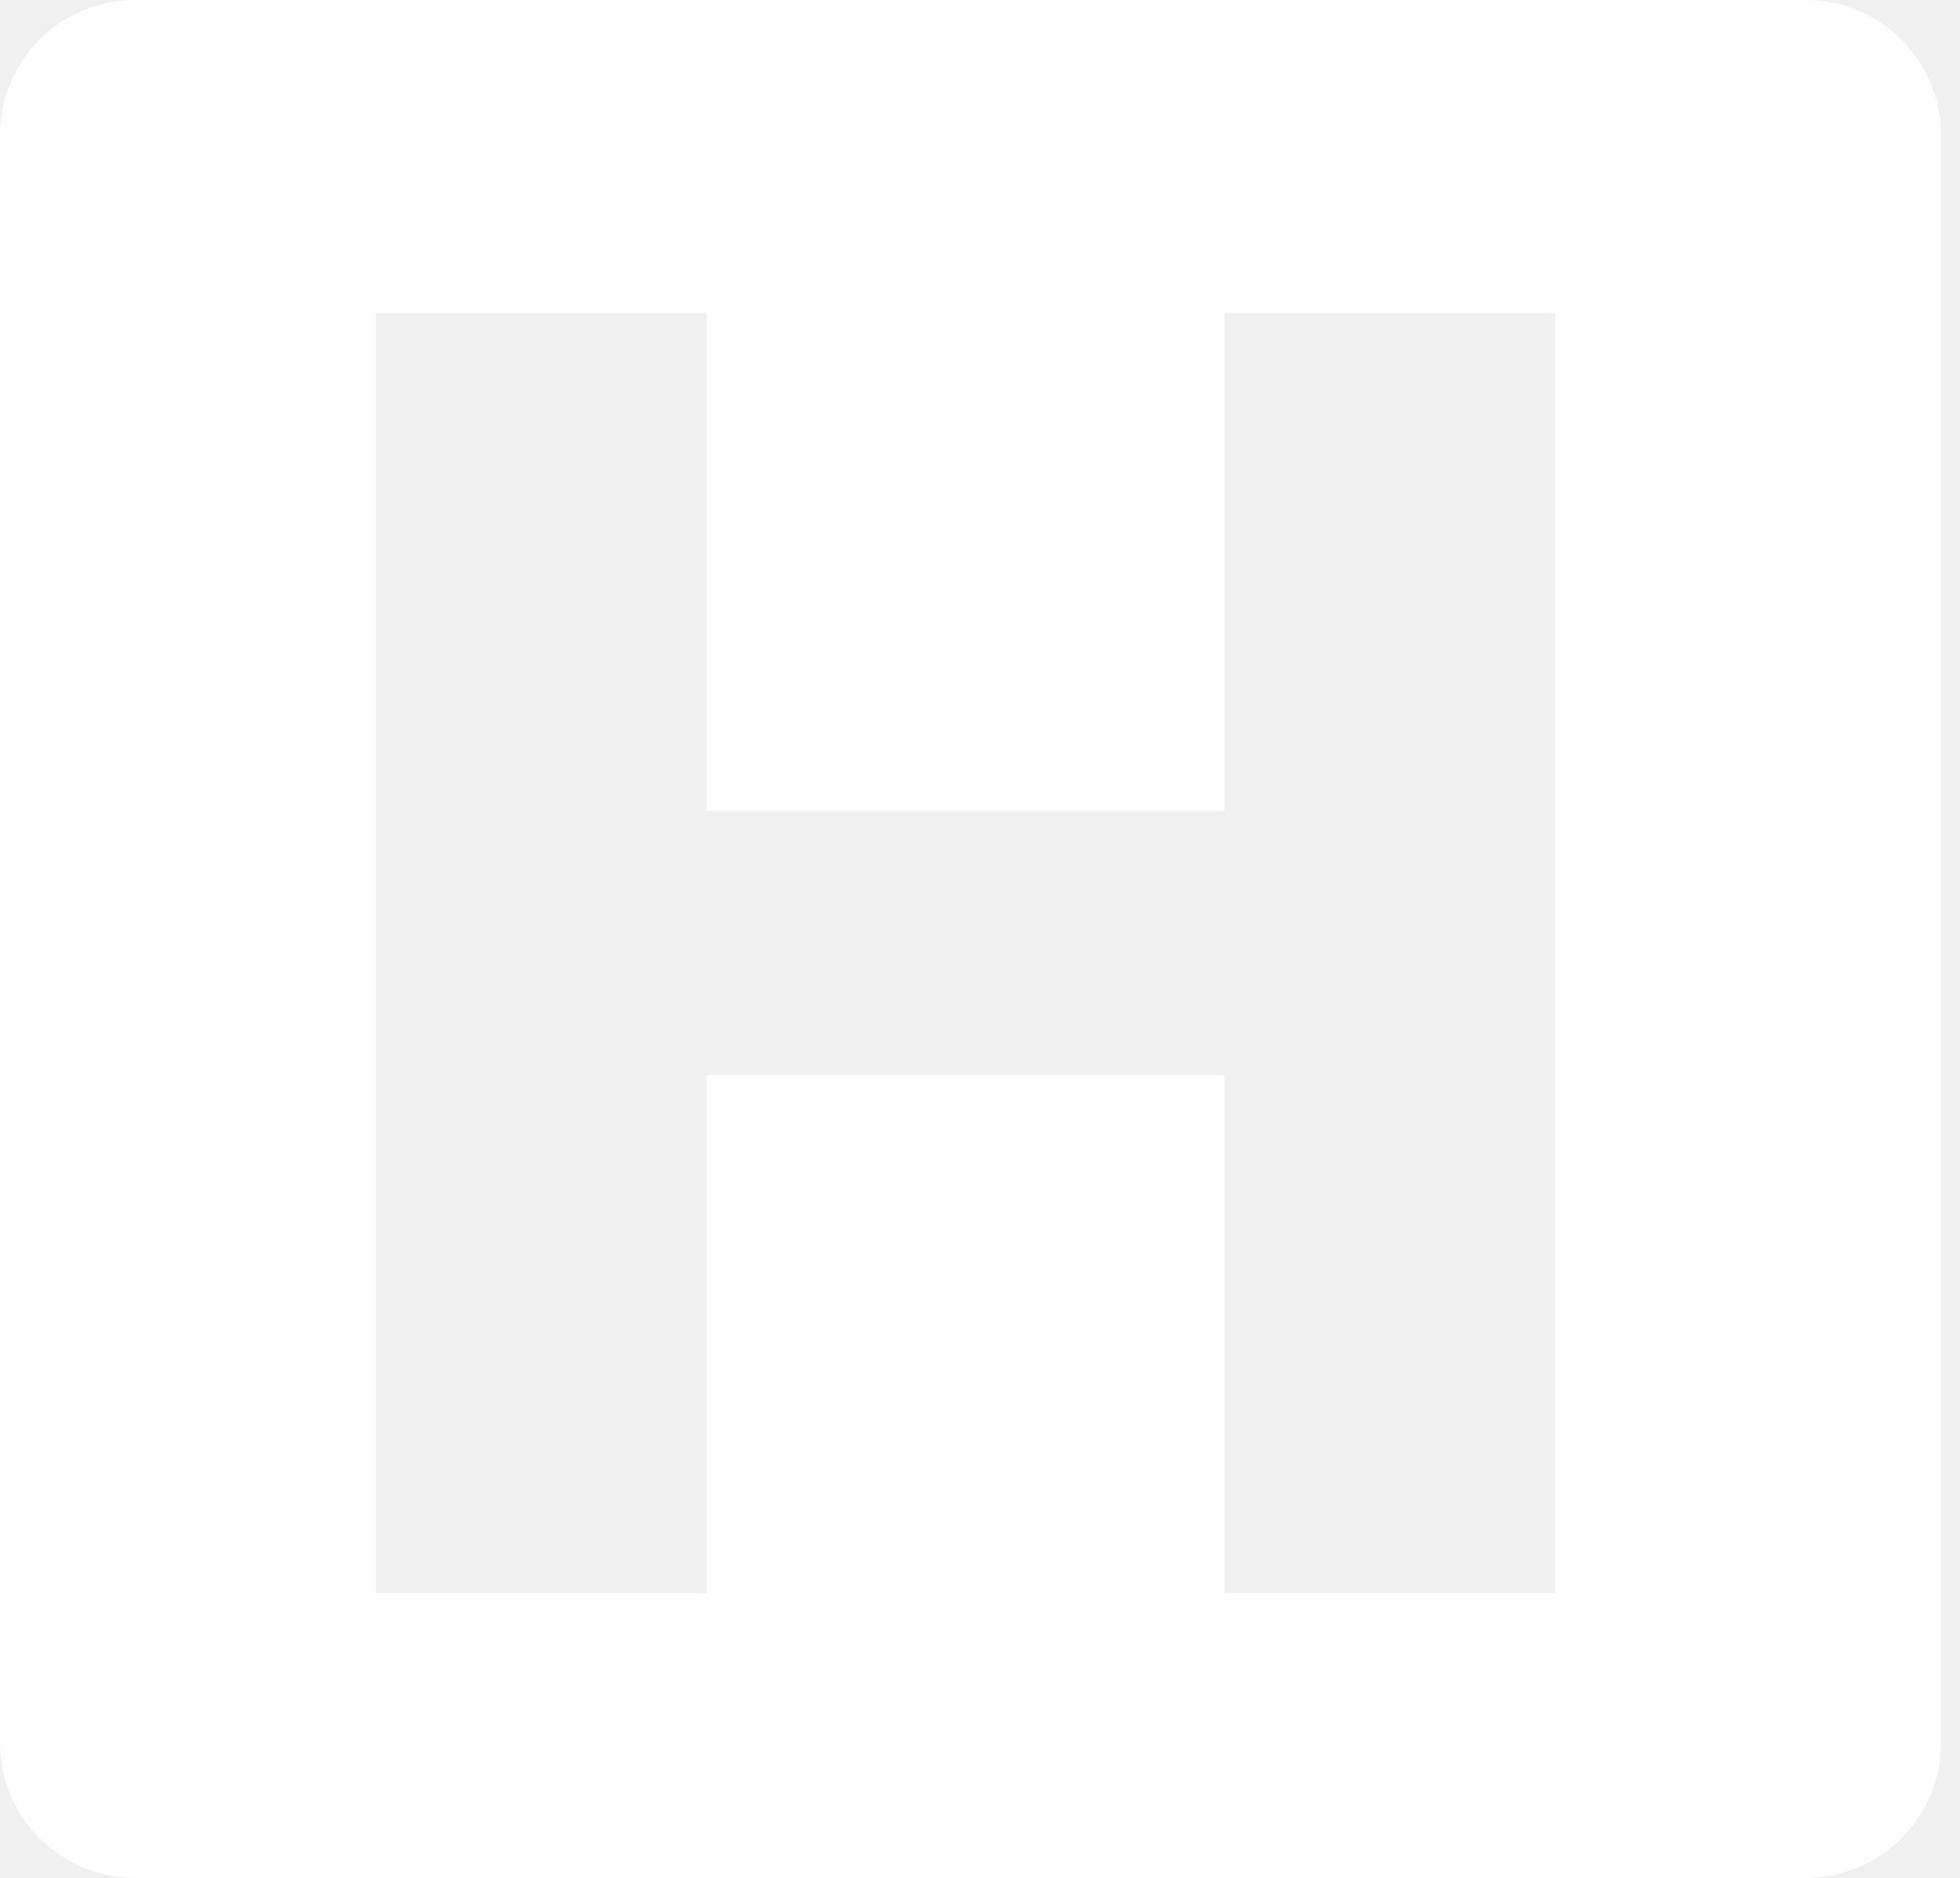
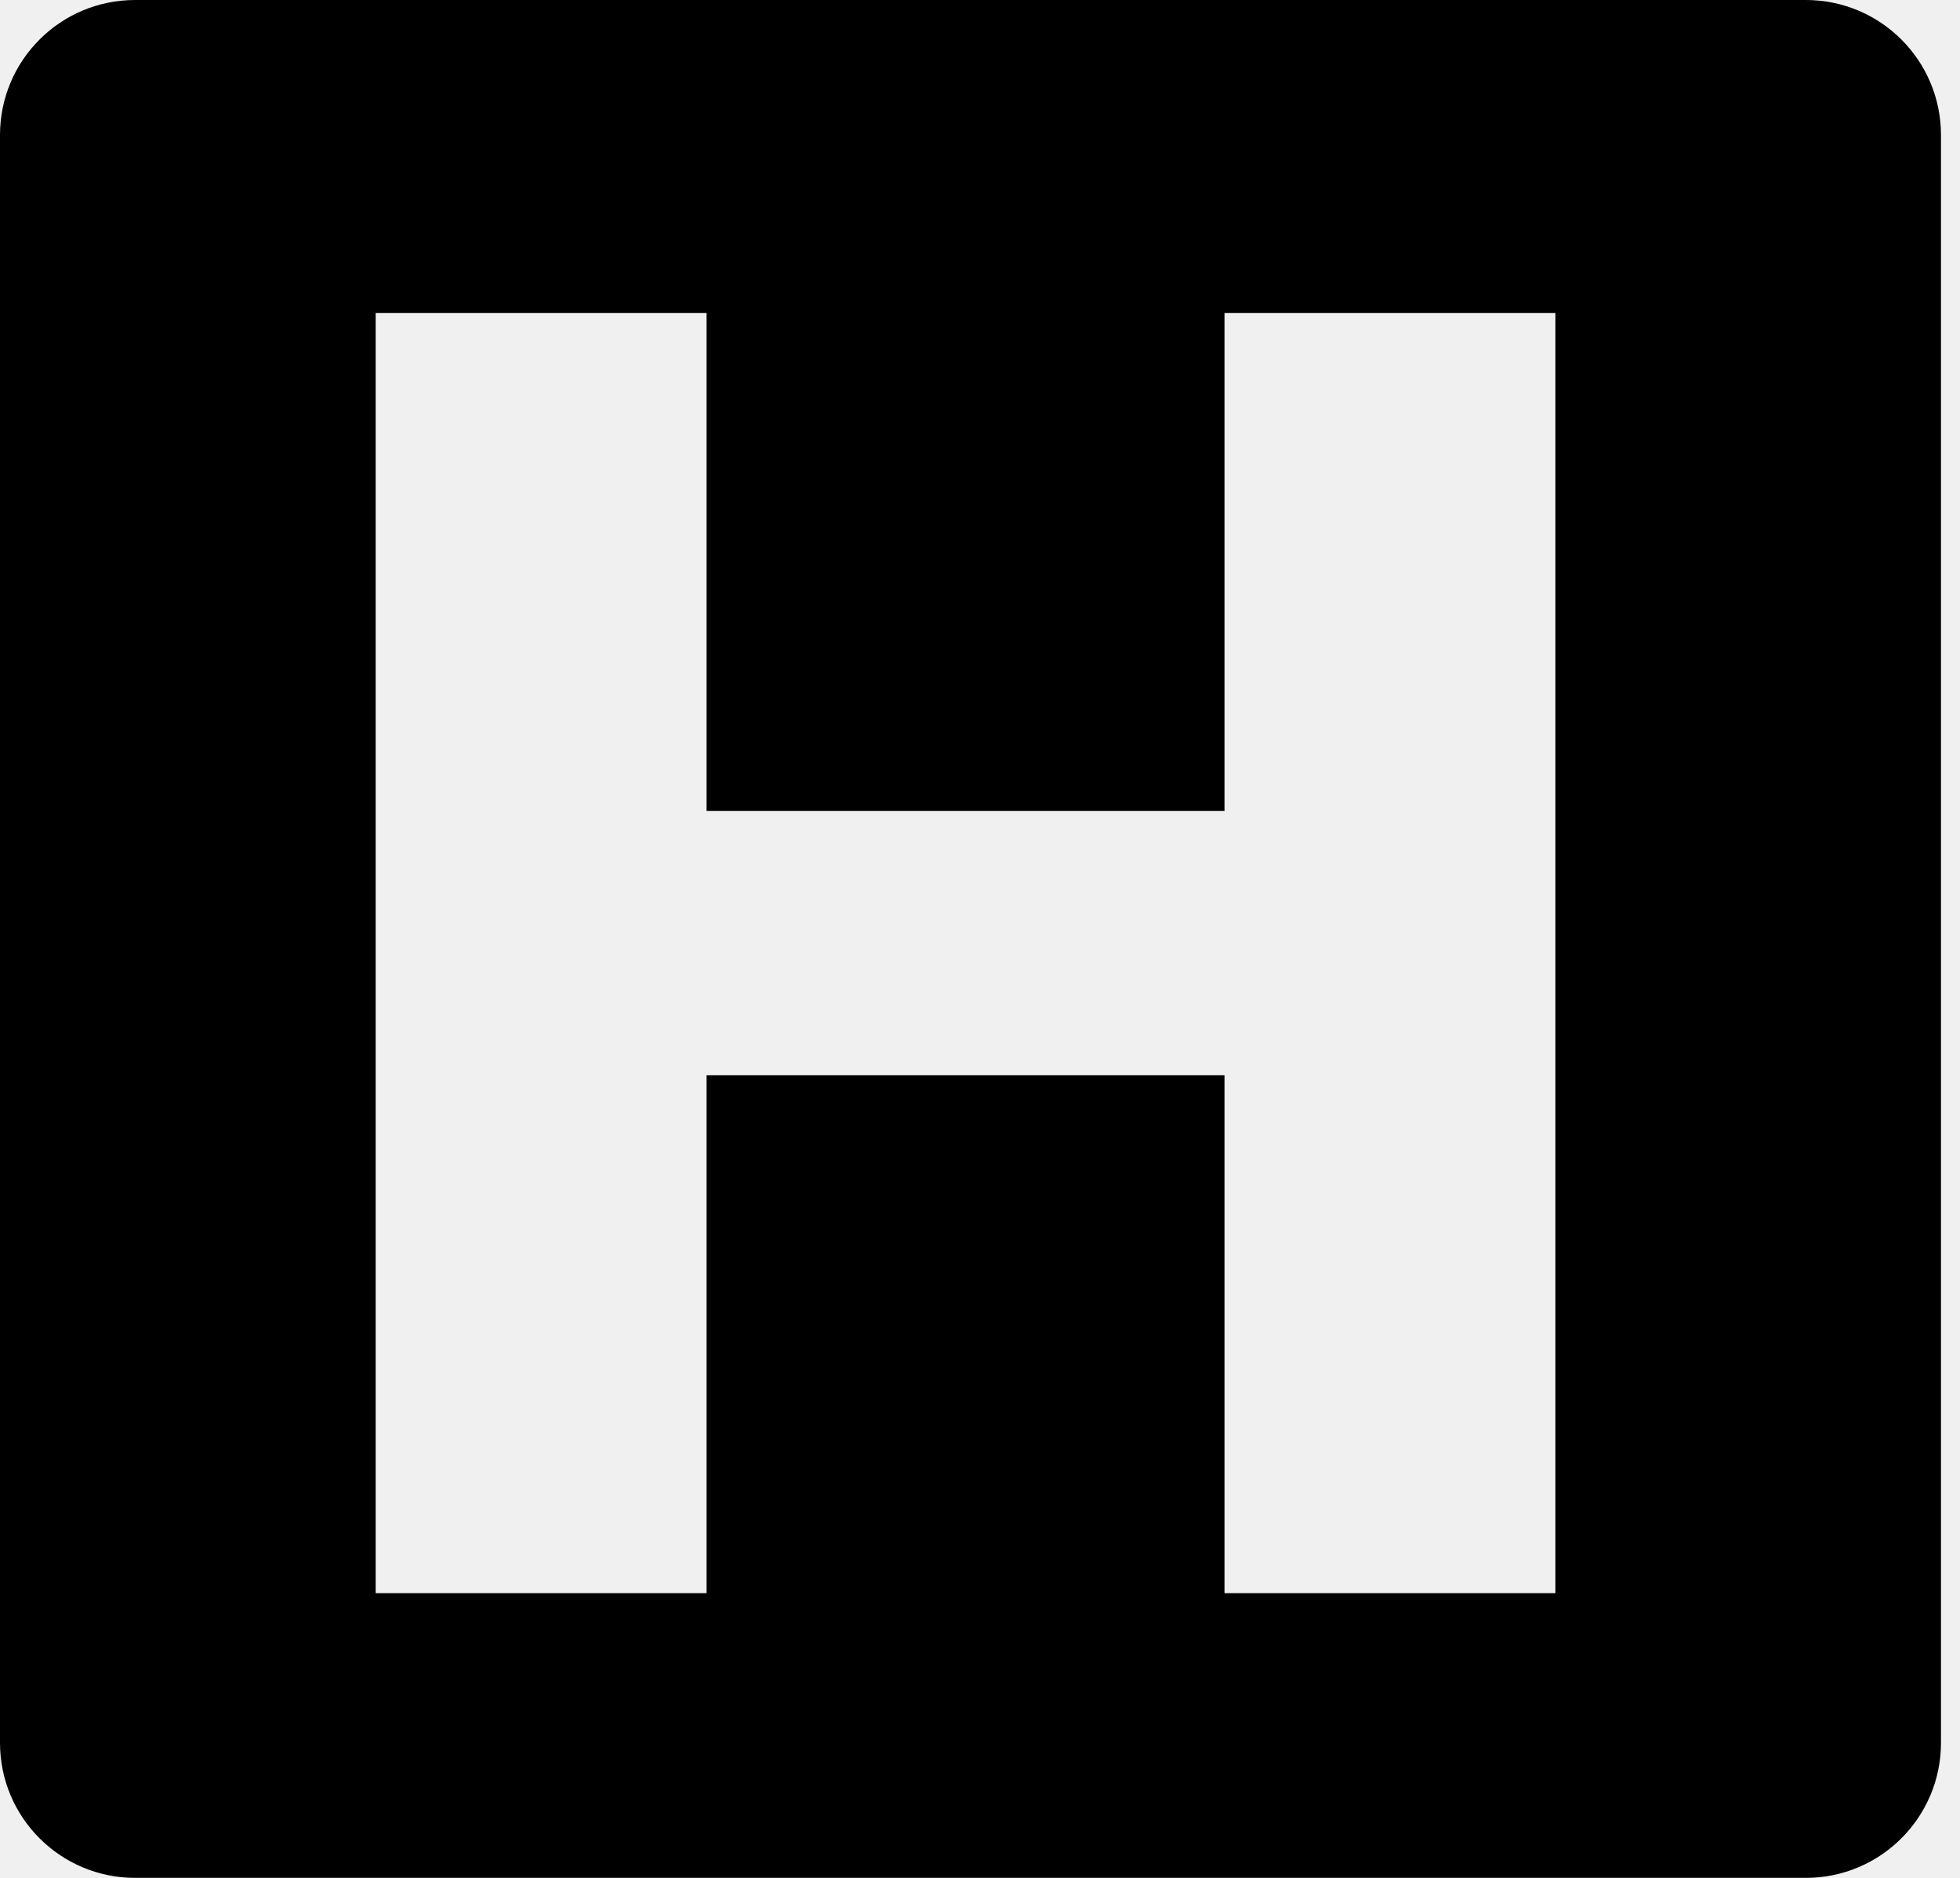
- <svg xmlns="http://www.w3.org/2000/svg" width="24" height="23" viewBox="0 0 24 23" fill="none">
-   <path fill-rule="evenodd" clip-rule="evenodd" d="M1.654 0C0.74 0 0 0.74 0 1.654V21.346C0 22.259 0.74 23 1.654 23H22.113C23.026 23 23.767 22.259 23.767 21.346V1.654C23.767 0.74 23.026 0 22.113 0H1.654ZM14.994 13.17V19.513H19.046V3.833H14.994V9.933H8.652V3.833H4.6V19.513H8.652V13.17H14.994Z" fill="white" />
+ <svg xmlns="http://www.w3.org/2000/svg" width="24" height="23" viewBox="0 0 24 23" fill="black">
+   <path fill-rule="evenodd" clip-rule="evenodd" d="M1.654 0C0.74 0 0 0.74 0 1.654V21.346C0 22.259 0.74 23 1.654 23H22.113C23.026 23 23.767 22.259 23.767 21.346V1.654C23.767 0.74 23.026 0 22.113 0H1.654ZM14.994 13.17V19.513H19.046V3.833H14.994V9.933H8.652V3.833H4.6V19.513H8.652V13.17H14.994Z" fill="#000" />
</svg>
